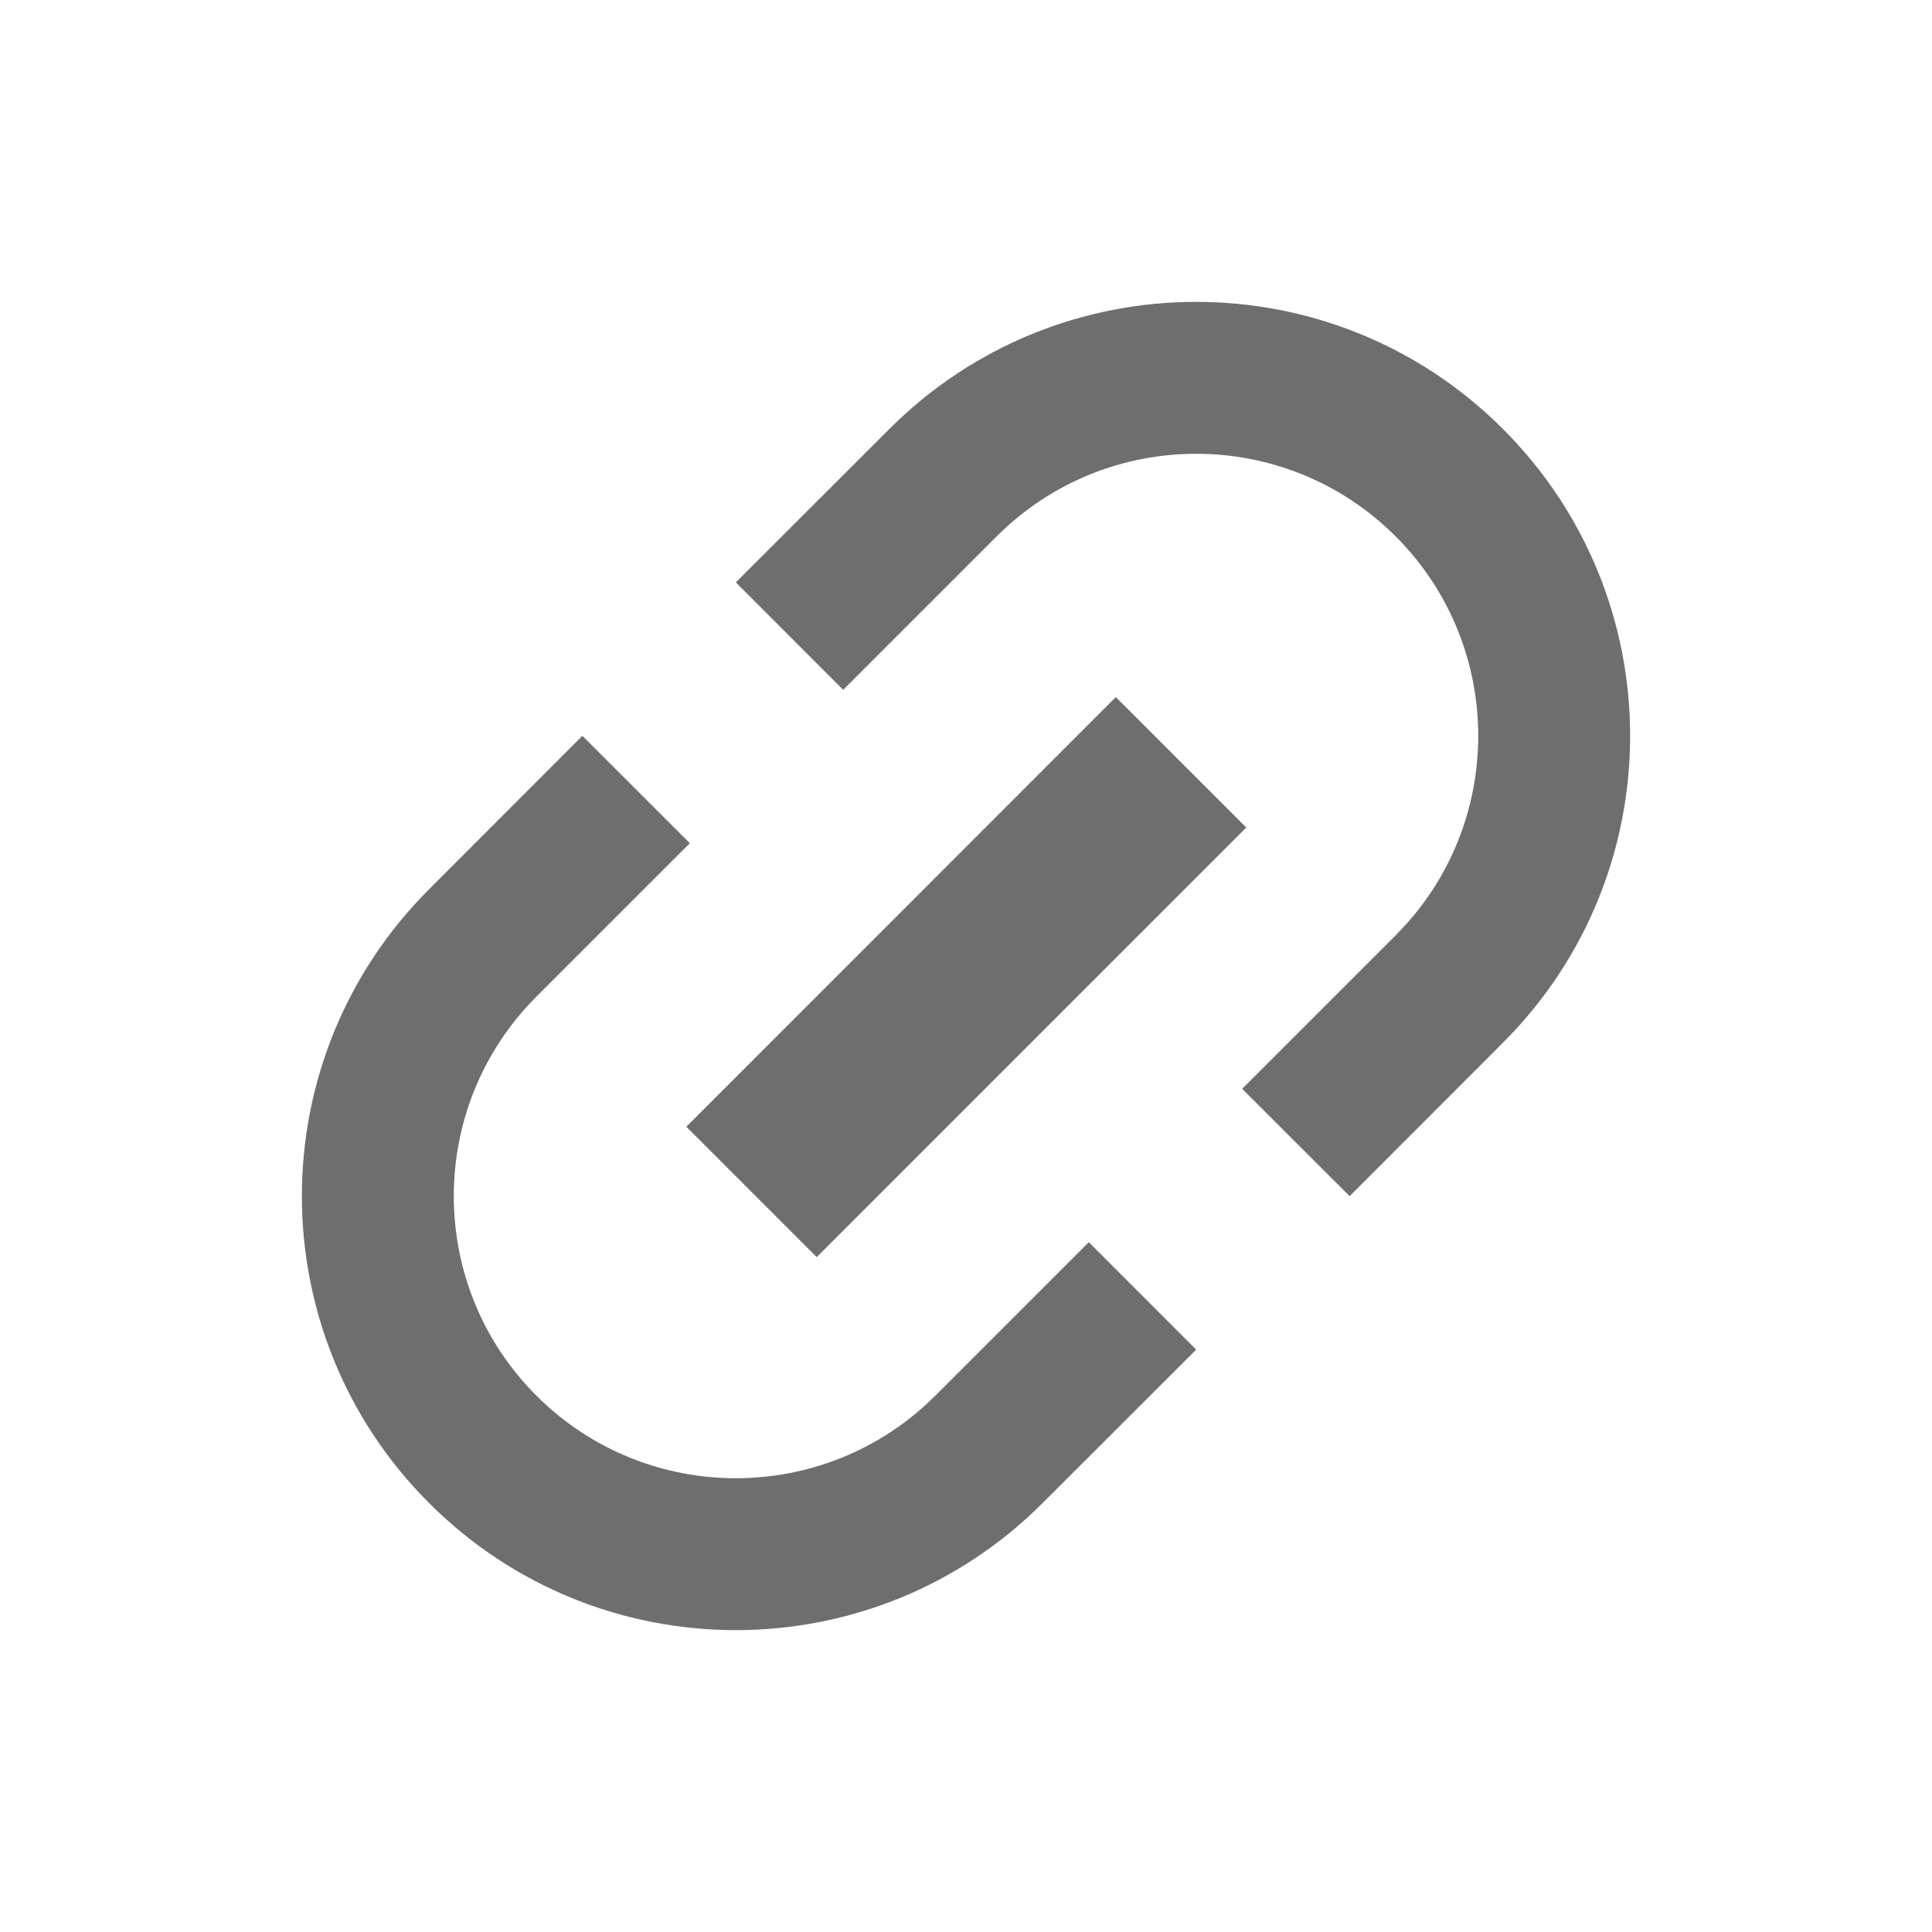
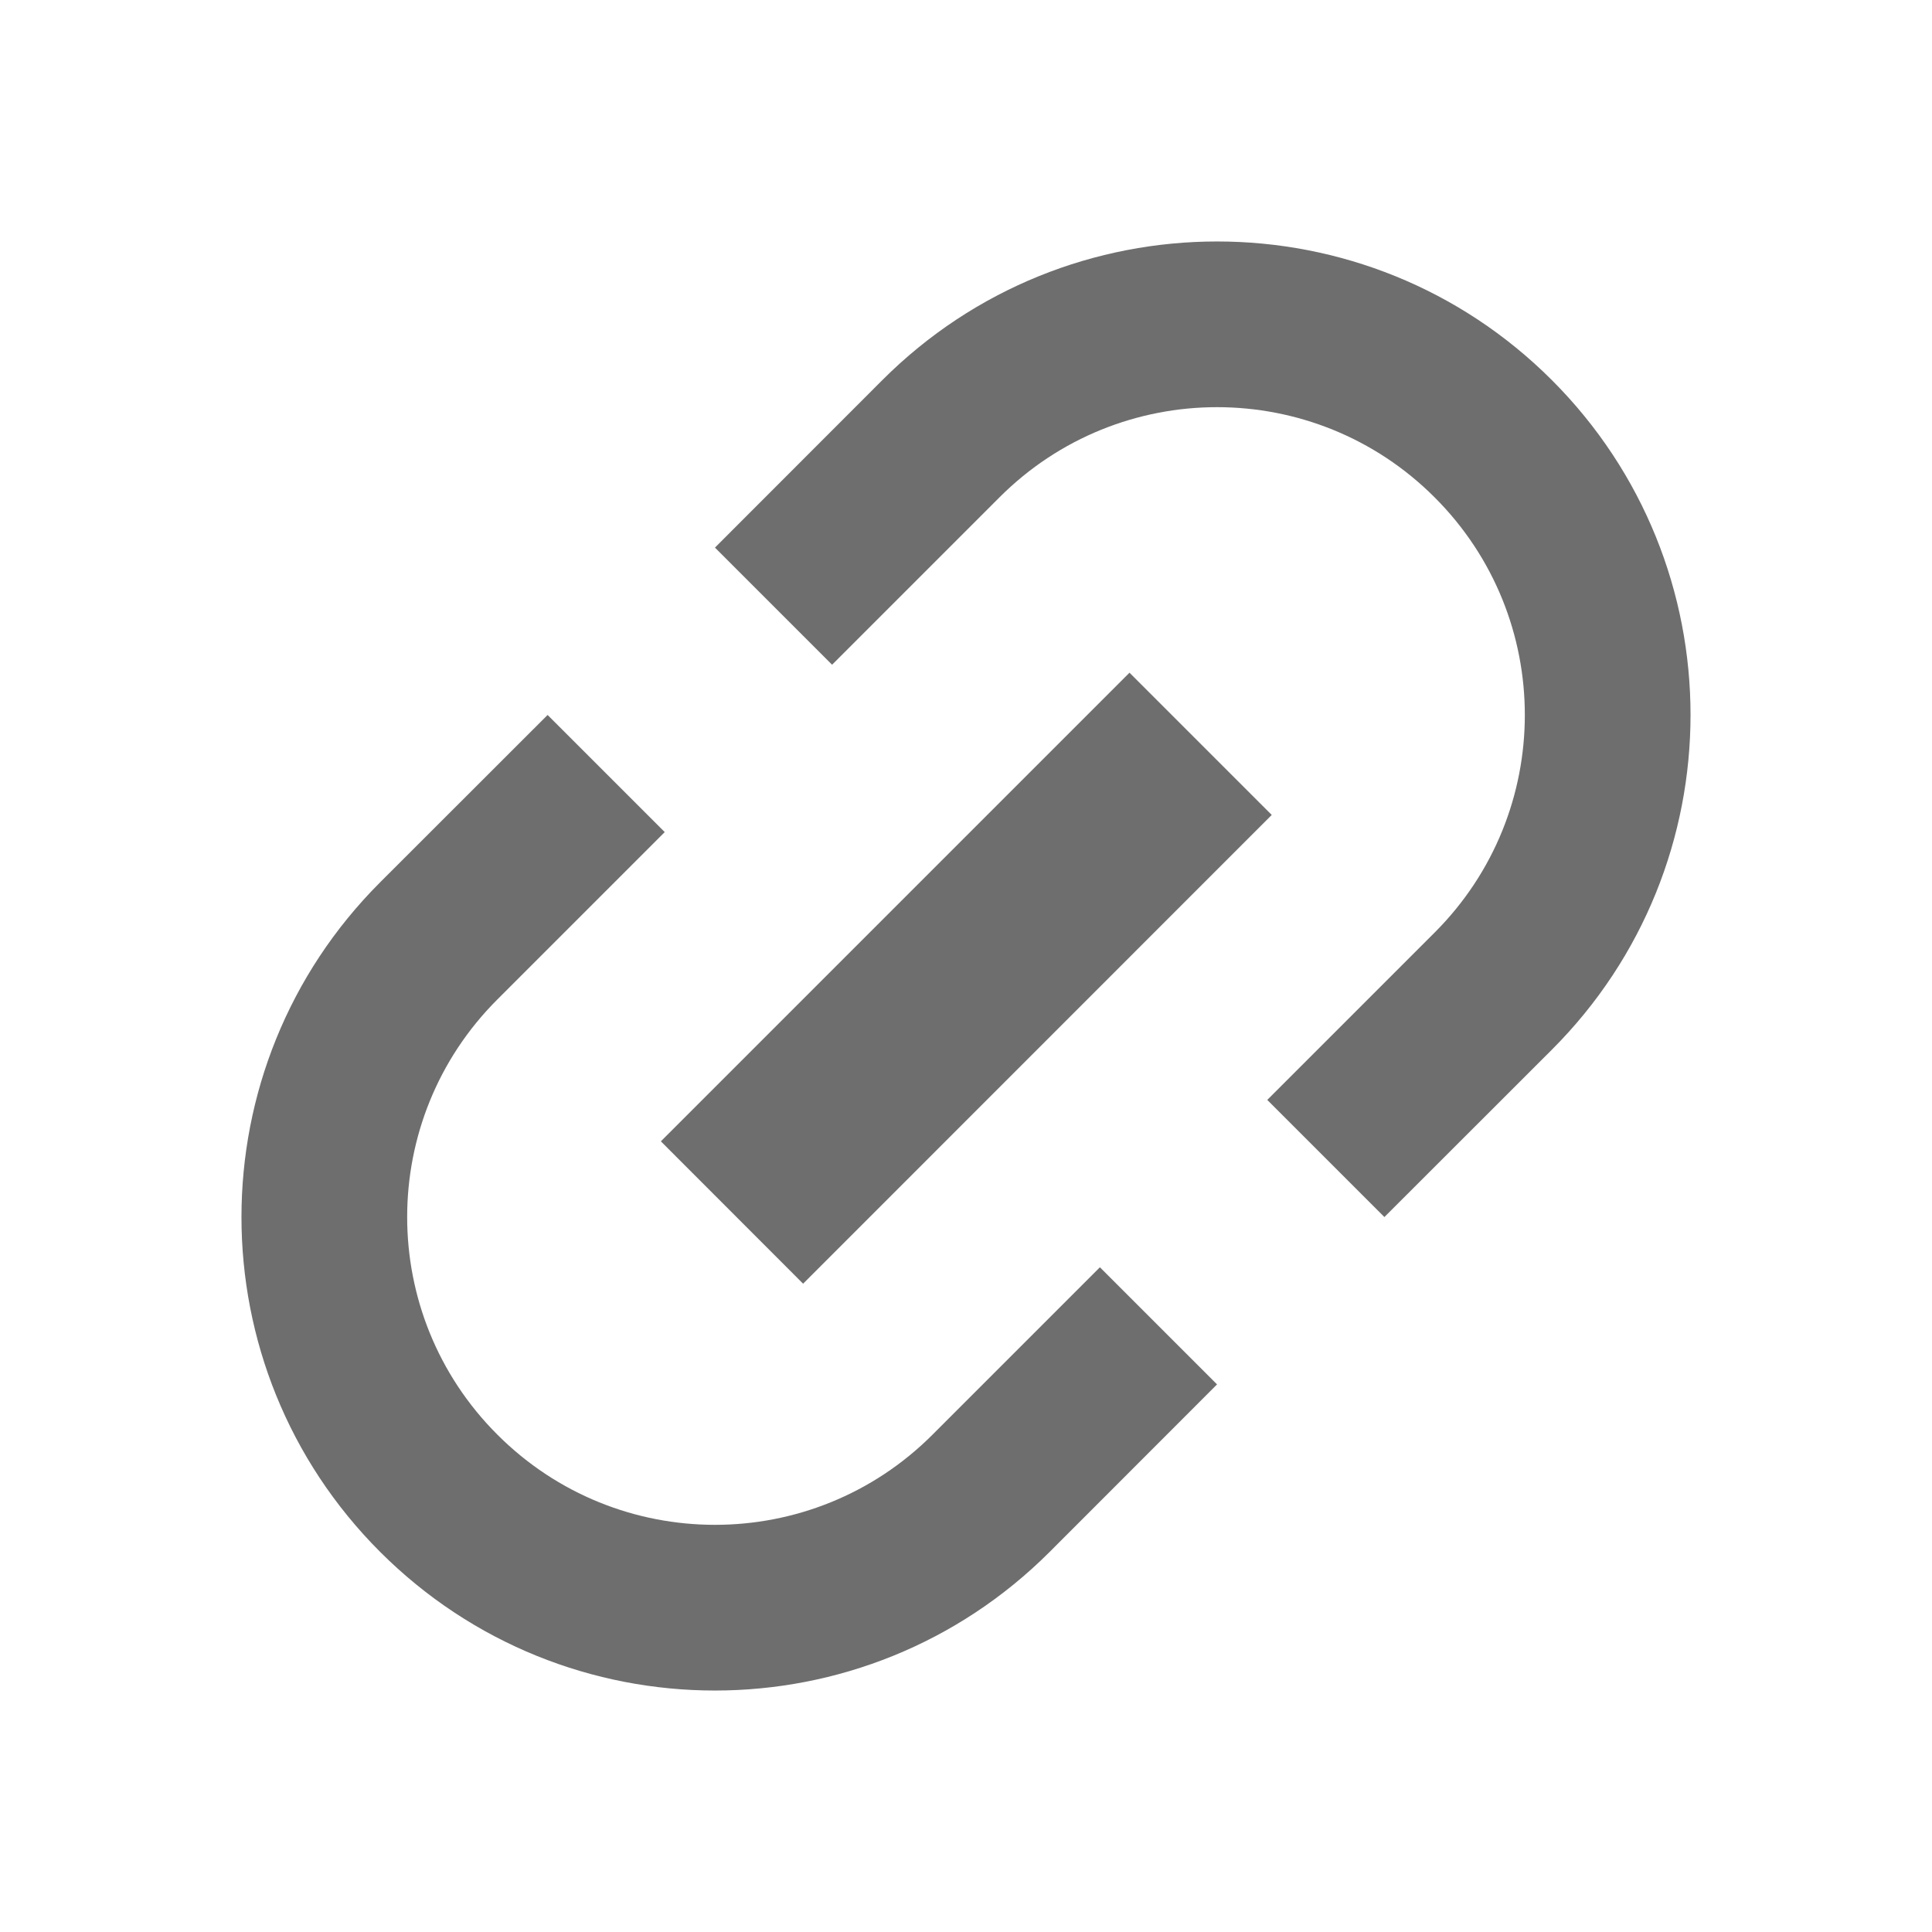
<svg xmlns="http://www.w3.org/2000/svg" width="16" height="16" viewBox="0 0 16 16">
-   <path fill="#6E6E6E" fill-rule="evenodd" d="M4.823,6.094 L5.713,6.983 L4.442,8.254 C3.53,9.166 3.53,10.646 4.442,11.558 C5.354,12.47 6.834,12.47 7.746,11.558 L9.017,10.287 L9.906,11.177 L8.635,12.447 C7.232,13.851 4.956,13.851 3.553,12.447 C2.149,11.044 2.149,8.768 3.553,7.365 L4.823,6.094 Z M6.094,4.823 L7.365,3.553 C8.768,2.149 11.044,2.149 12.447,3.553 C13.851,4.956 13.851,7.232 12.447,8.635 L11.177,9.906 L10.287,9.017 L11.558,7.746 C12.47,6.834 12.47,5.354 11.558,4.442 C10.646,3.53 9.166,3.53 8.254,4.442 L6.983,5.713 L6.094,4.823 Z M5.684,9.331 L9.241,5.773 L10.321,6.853 L6.764,10.411 L5.684,9.331 Z" />
+   <path fill="#6E6E6E" fill-rule="evenodd" d="M4.535,5.921 L5.505,6.891 L4.119,8.277 C3.123,9.272 3.123,10.886 4.119,11.881 C5.114,12.877 6.728,12.877 7.723,11.881 L9.109,10.495 L10.079,11.465 L8.693,12.852 C7.162,14.383 4.679,14.383 3.148,12.852 C1.617,11.321 1.617,8.838 3.148,7.307 L4.535,5.921 Z M5.921,4.535 L7.307,3.148 C8.838,1.617 11.321,1.617 12.852,3.148 C14.383,4.679 14.383,7.162 12.852,8.693 L11.465,10.079 L10.495,9.109 L11.881,7.723 C12.877,6.728 12.877,5.114 11.881,4.119 C10.886,3.123 9.272,3.123 8.277,4.119 L6.891,5.505 L5.921,4.535 Z M5.473,9.452 L9.354,5.571 L10.532,6.749 L6.651,10.631 L5.473,9.452 Z" />
</svg>
